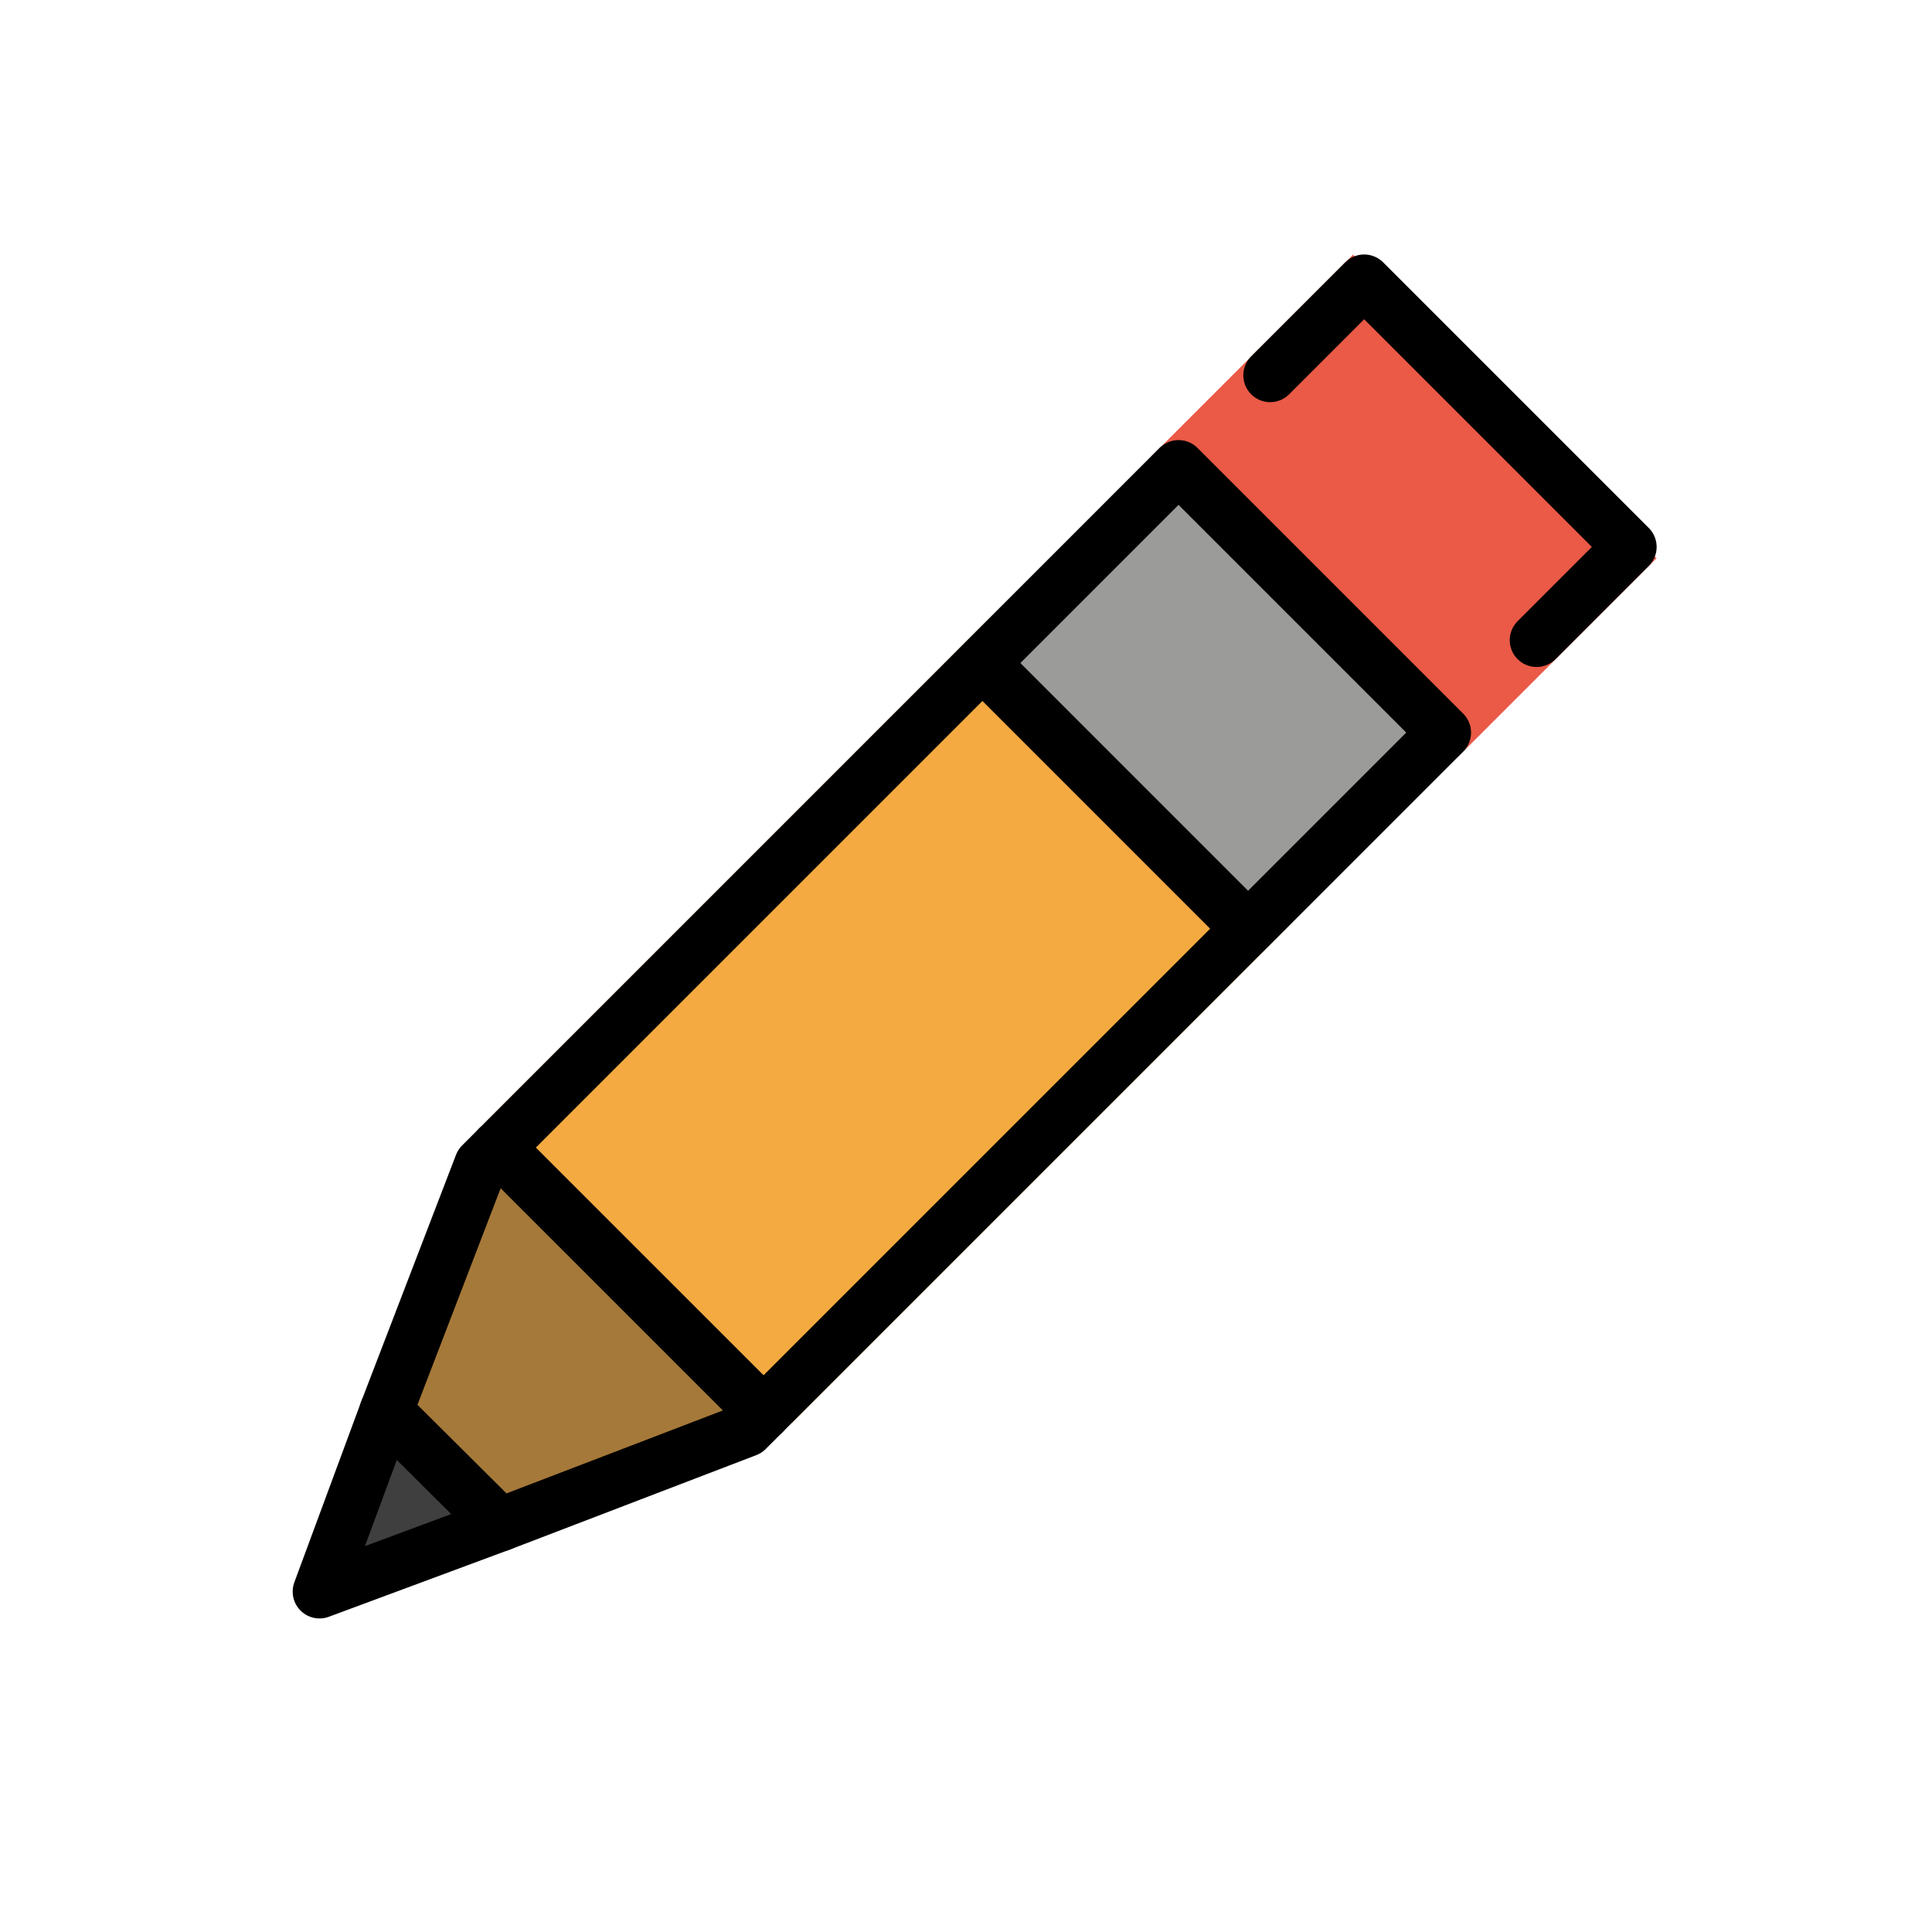
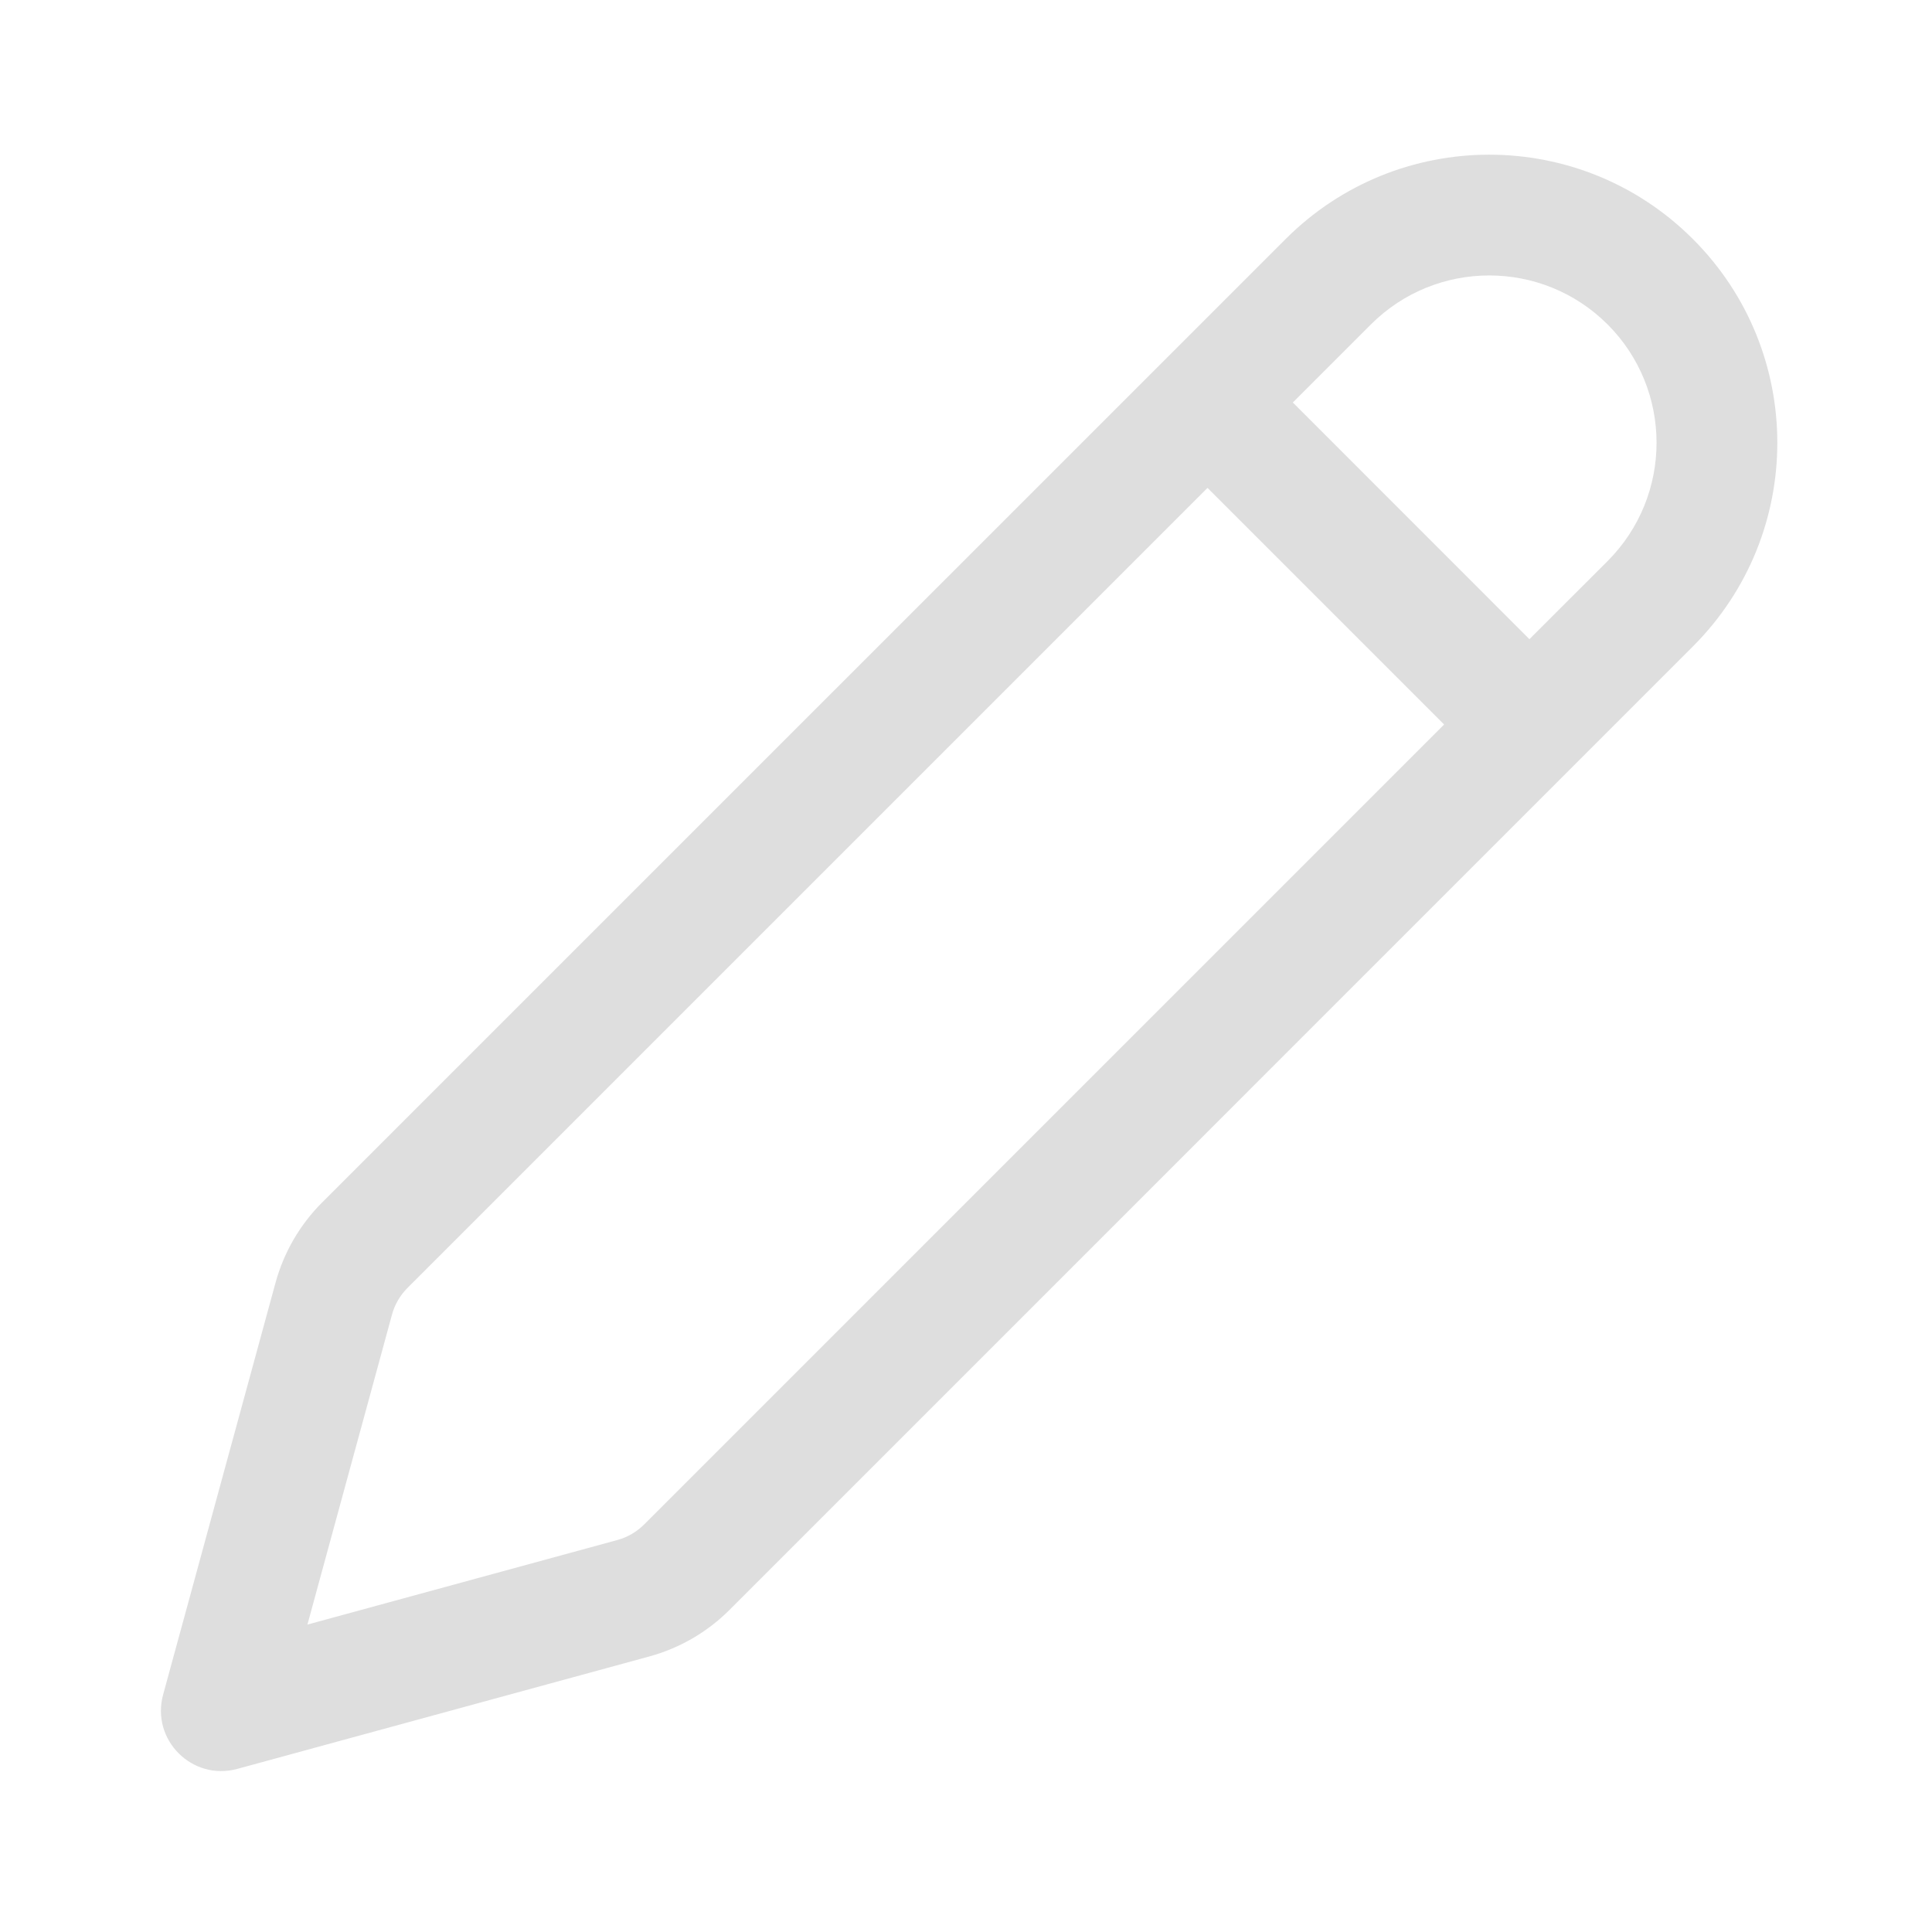
- <svg xmlns="http://www.w3.org/2000/svg" id="emoji" viewBox="0 0 72 72">
-   <g id="color">
-     <polygon fill="#3F3F3F" stroke="none" points="14.594,53.154 18.254,56.814 12.624,59.093" />
-     <polyline fill="#f4aa41" stroke="none" points="18.038,41.876 36.868,23.046 48.181,34.359 29.511,53.029" />
-     <polyline fill="#a57939" stroke="none" points="14.413,52.566 17.928,43.395 27.828,53.294 18.656,56.809" />
-     <polyline fill="#EA5A47" stroke="none" points="42.921,16.993 50.423,9.491 61.736,20.804 54.297,28.242" />
-     <polyline fill="#9b9b9a" stroke="none" points="35.65,24.264 43.332,16.582 54.645,27.895 47.028,35.512" />
-   </g>
-   <g id="hair" />
-   <g id="skin" />
-   <g id="skin-shadow" />
-   <g id="line">
-     <polygon fill="none" stroke="#000000" stroke-linecap="round" stroke-linejoin="round" stroke-miterlimit="10" stroke-width="2" points="18.63,56.82 27.828,53.294 53.821,27.301 43.921,17.401 17.928,43.395 14.39,52.603" />
-     <polyline fill="none" stroke="#000000" stroke-linecap="round" stroke-linejoin="round" stroke-miterlimit="10" stroke-width="2" points="47.335,13.987 50.839,10.484 60.738,20.383 57.264,23.857" />
-     <line x1="18.556" x2="28.456" y1="42.767" y2="52.666" fill="none" stroke="#000000" stroke-linecap="round" stroke-linejoin="round" stroke-miterlimit="10" stroke-width="2" />
-     <polyline fill="none" stroke="#000000" stroke-linecap="round" stroke-linejoin="round" stroke-miterlimit="10" stroke-width="2" points="14.398,52.582 11.907,59.315 18.656,56.809" />
-     <line x1="36.91" x2="46.422" y1="25.007" y2="34.52" fill="none" stroke="#000000" stroke-linecap="round" stroke-linejoin="round" stroke-miterlimit="10" stroke-width="2" />
+ <svg xmlns="http://www.w3.org/2000/svg" width="50px" height="50px" viewBox="0 0 24 24" version="1.1" fill="#000000">
+   <g id="SVGRepo_bgCarrier" stroke-width="0" />
+   <g id="SVGRepo_tracerCarrier" stroke-linecap="round" stroke-linejoin="round" />
+   <g id="SVGRepo_iconCarrier">
+     <g id="🔍-Product-Icons" stroke="none" stroke-width="1" fill="none" fill-rule="evenodd">
+       <g id="ic_fluent_edit_24_regular" fill="#dedede" fill-rule="nonzero">
+         <path d="M21.03,2.97 C22.428,4.367 22.428,6.633 21.03,8.03 L9.062,19.999 C8.785,20.276 8.441,20.475 8.063,20.578 L2.947,21.974 C2.387,22.126 1.874,21.613 2.026,21.053 L3.422,15.937 C3.525,15.559 3.724,15.215 4.001,14.938 L15.97,2.97 C17.367,1.572 19.633,1.572 21.03,2.97 Z M15,6.061 L5.062,15.999 C4.97,16.091 4.903,16.206 4.869,16.332 L3.819,20.181 L7.668,19.131 C7.794,19.097 7.909,19.03 8.001,18.938 L17.939,9 L15,6.061 Z M17.03,4.03 L16.06,5 L18.999,7.94 L19.97,6.97 C20.781,6.158 20.781,4.842 19.97,4.03 C19.158,3.219 17.842,3.219 17.03,4.03 Z" id="🎨-Color"> </path>
+       </g>
+     </g>
  </g>
</svg>
